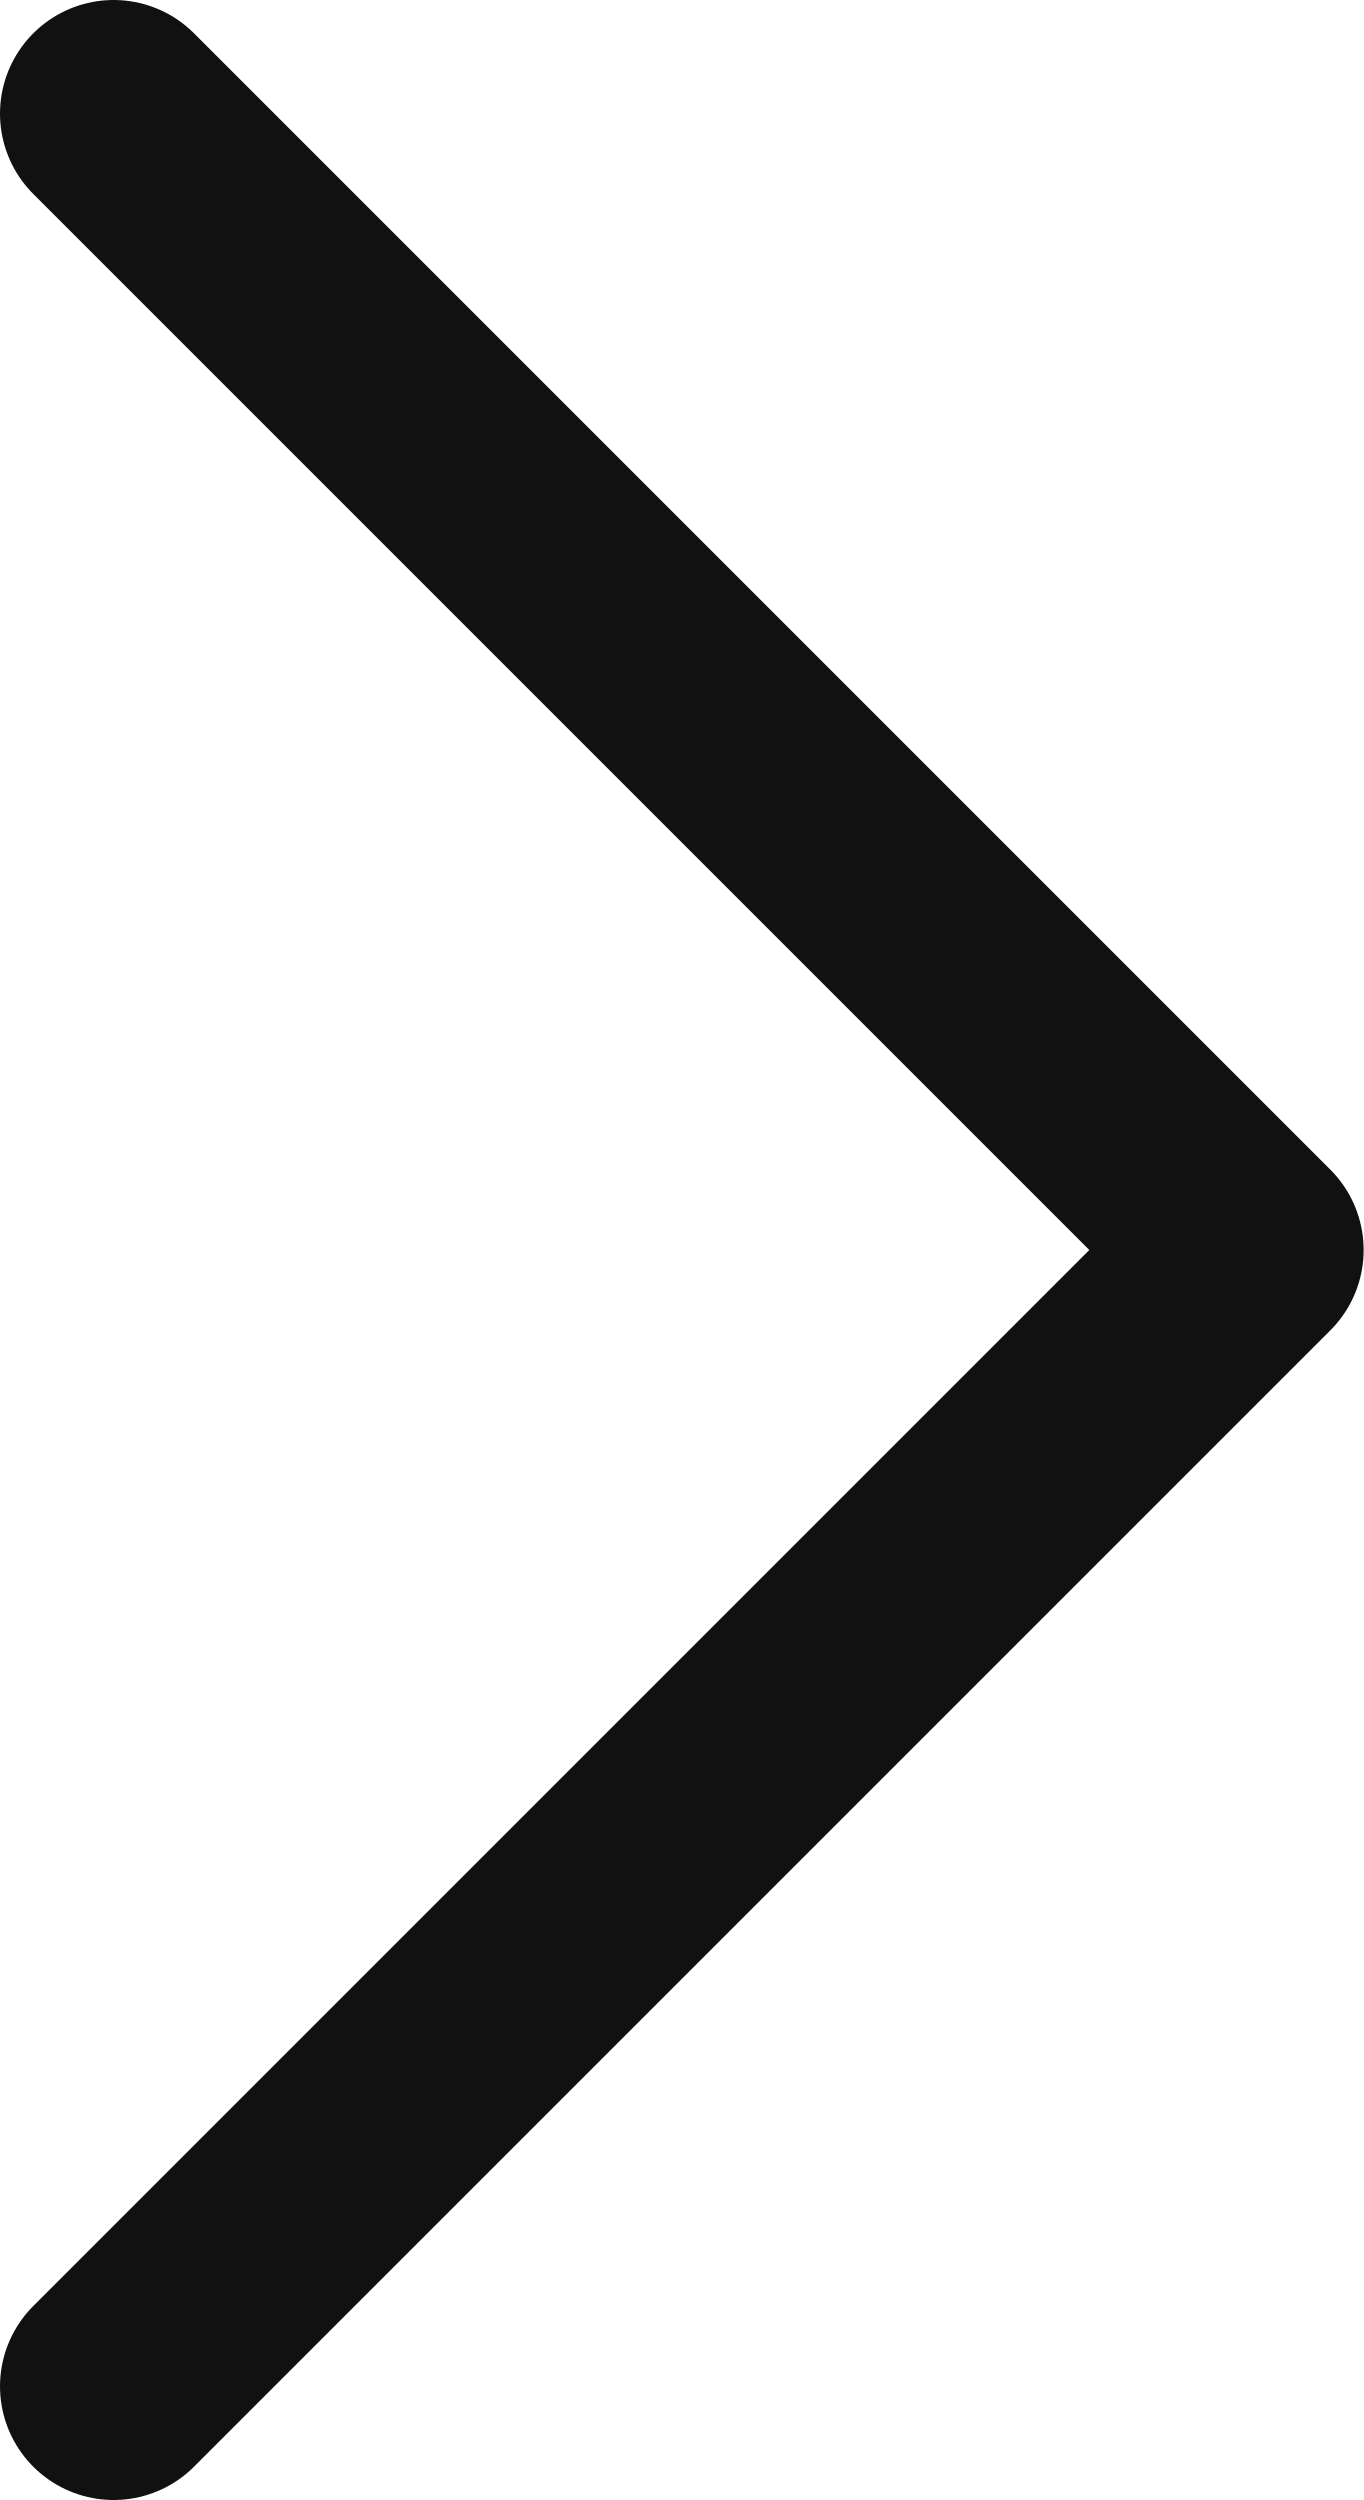
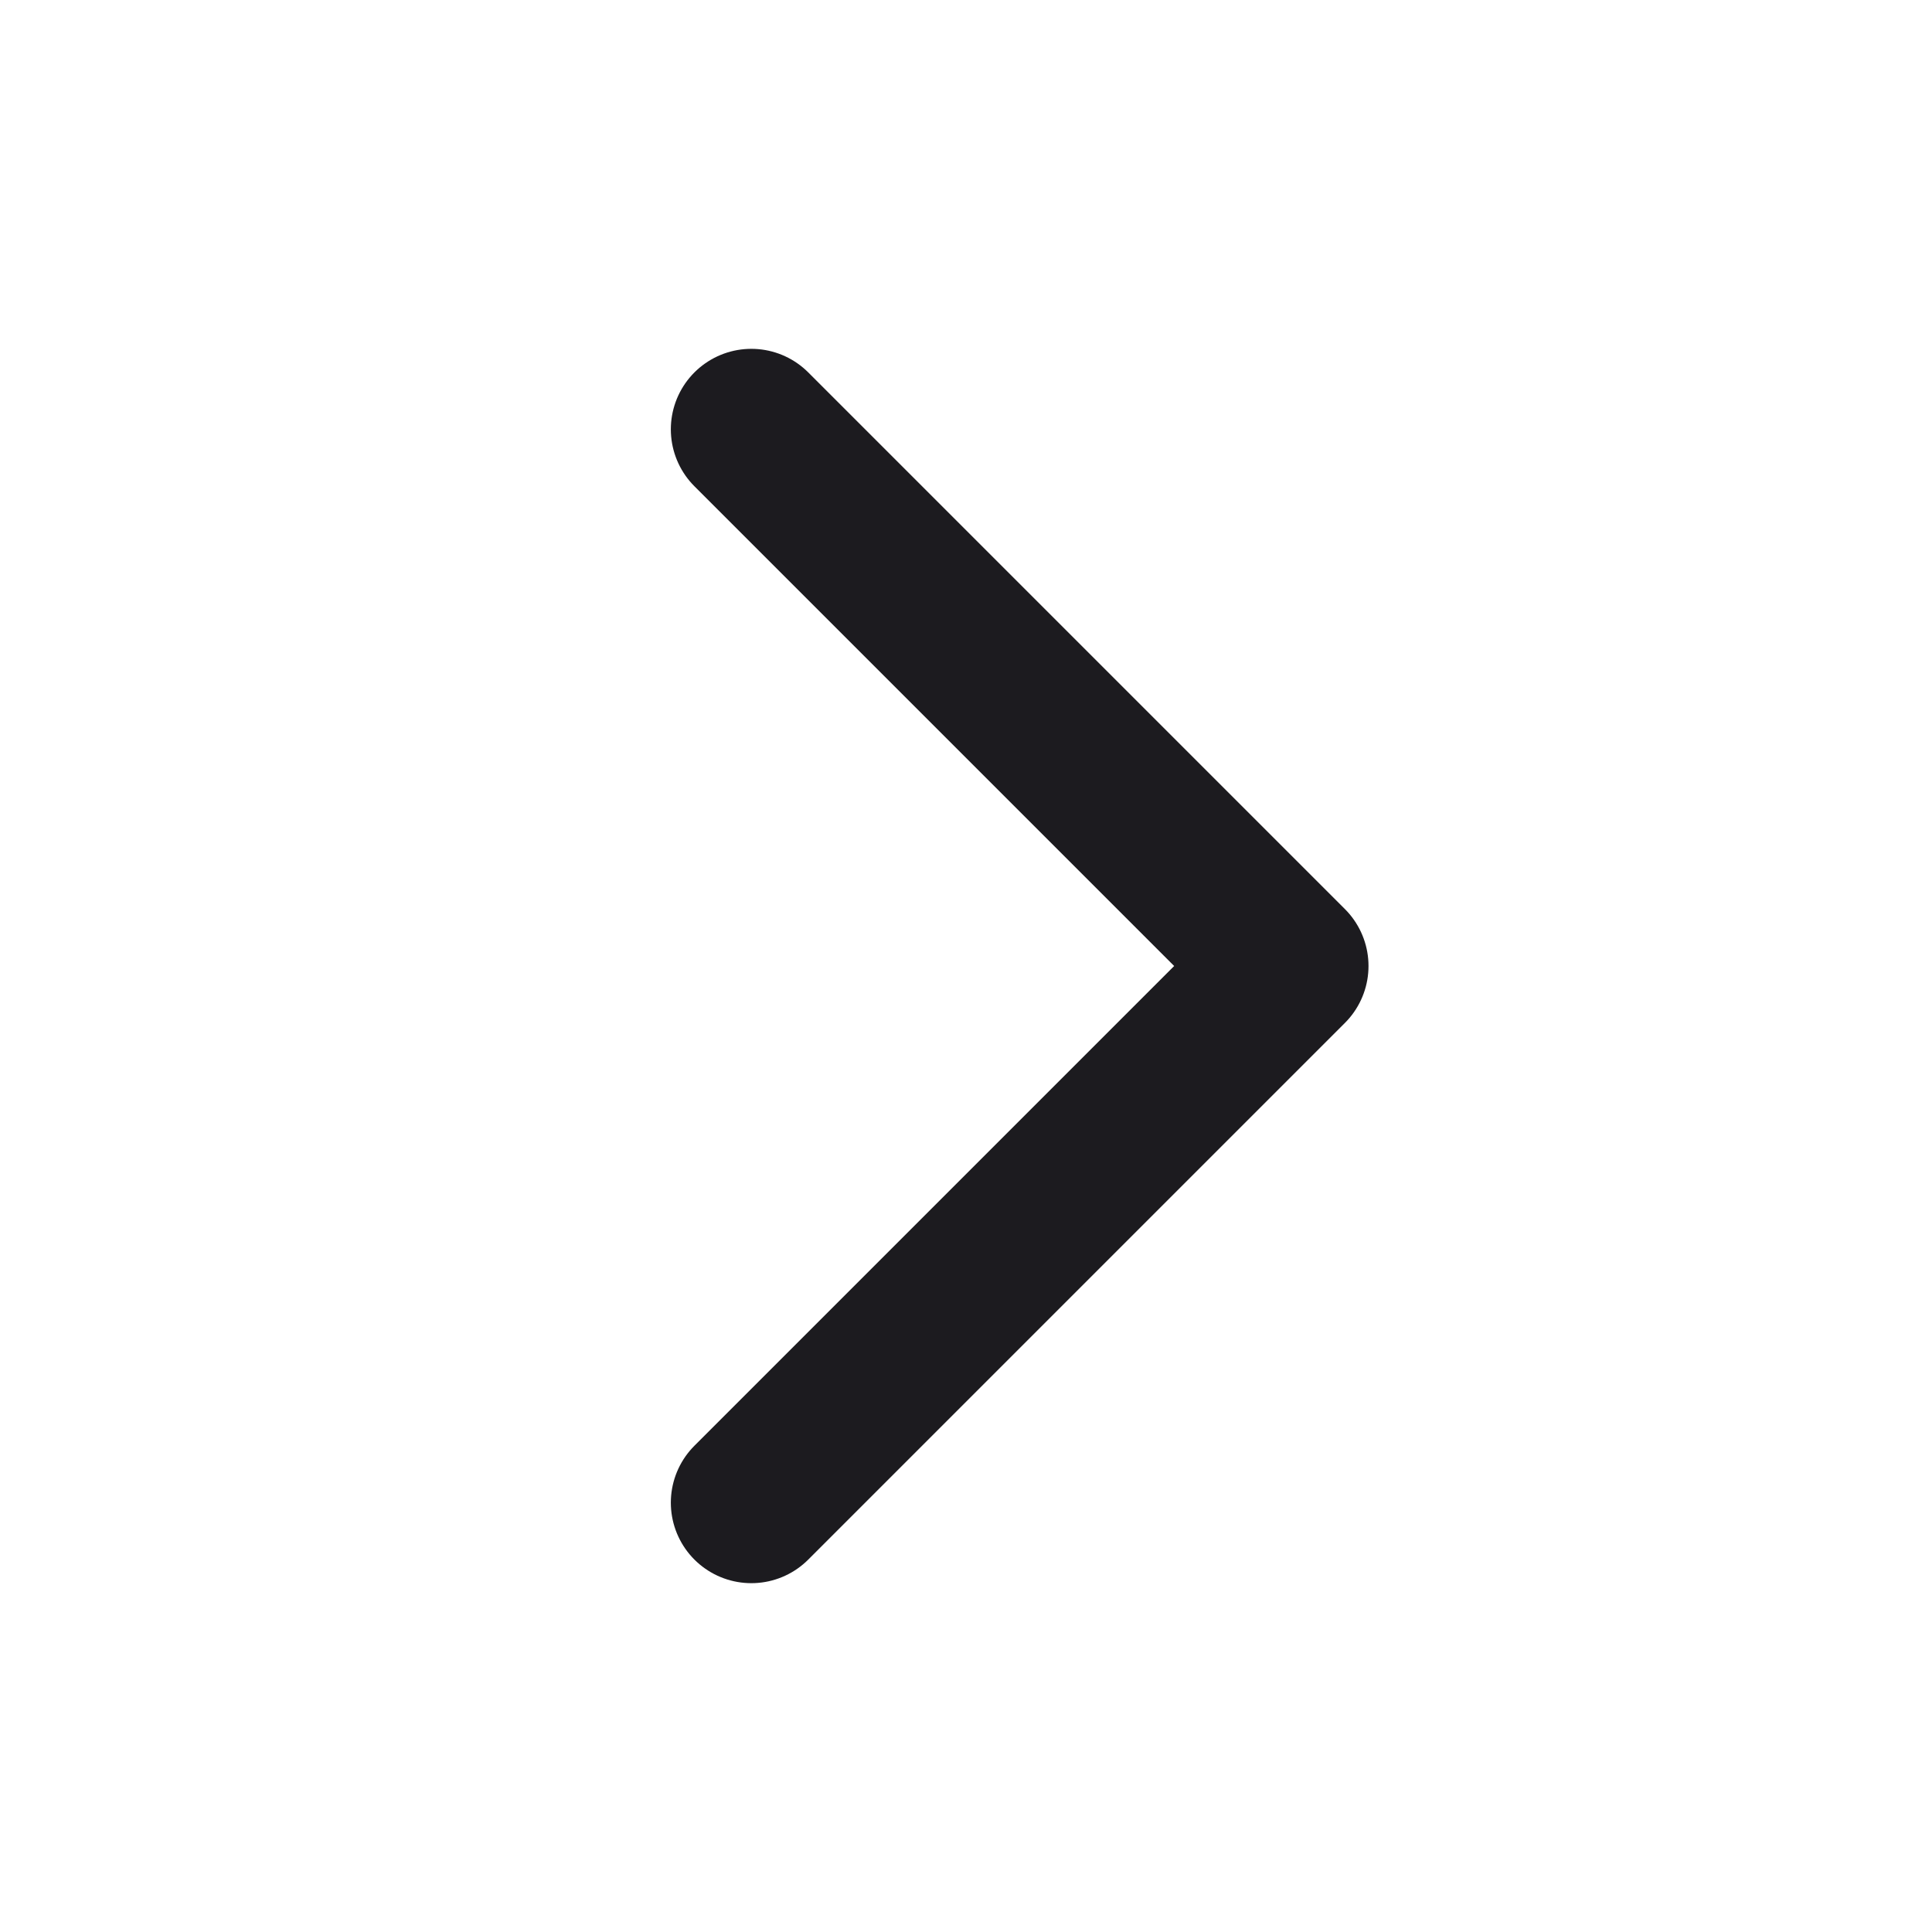
- <svg xmlns="http://www.w3.org/2000/svg" width="6" height="11" viewBox="0 0 6 11" fill="none">
-   <path d="M0.5 0.5L5.5 5.5L0.5 10.5" stroke="#111111" stroke-linecap="round" stroke-linejoin="round" />
+ <svg xmlns="http://www.w3.org/2000/svg" width="18" height="18" viewBox="0 0 18 18" fill="none">
+   <path d="M7 4L12 9L7 14" stroke="#1C1B1F" stroke-width="1.5" stroke-linecap="round" stroke-linejoin="round" />
</svg>
